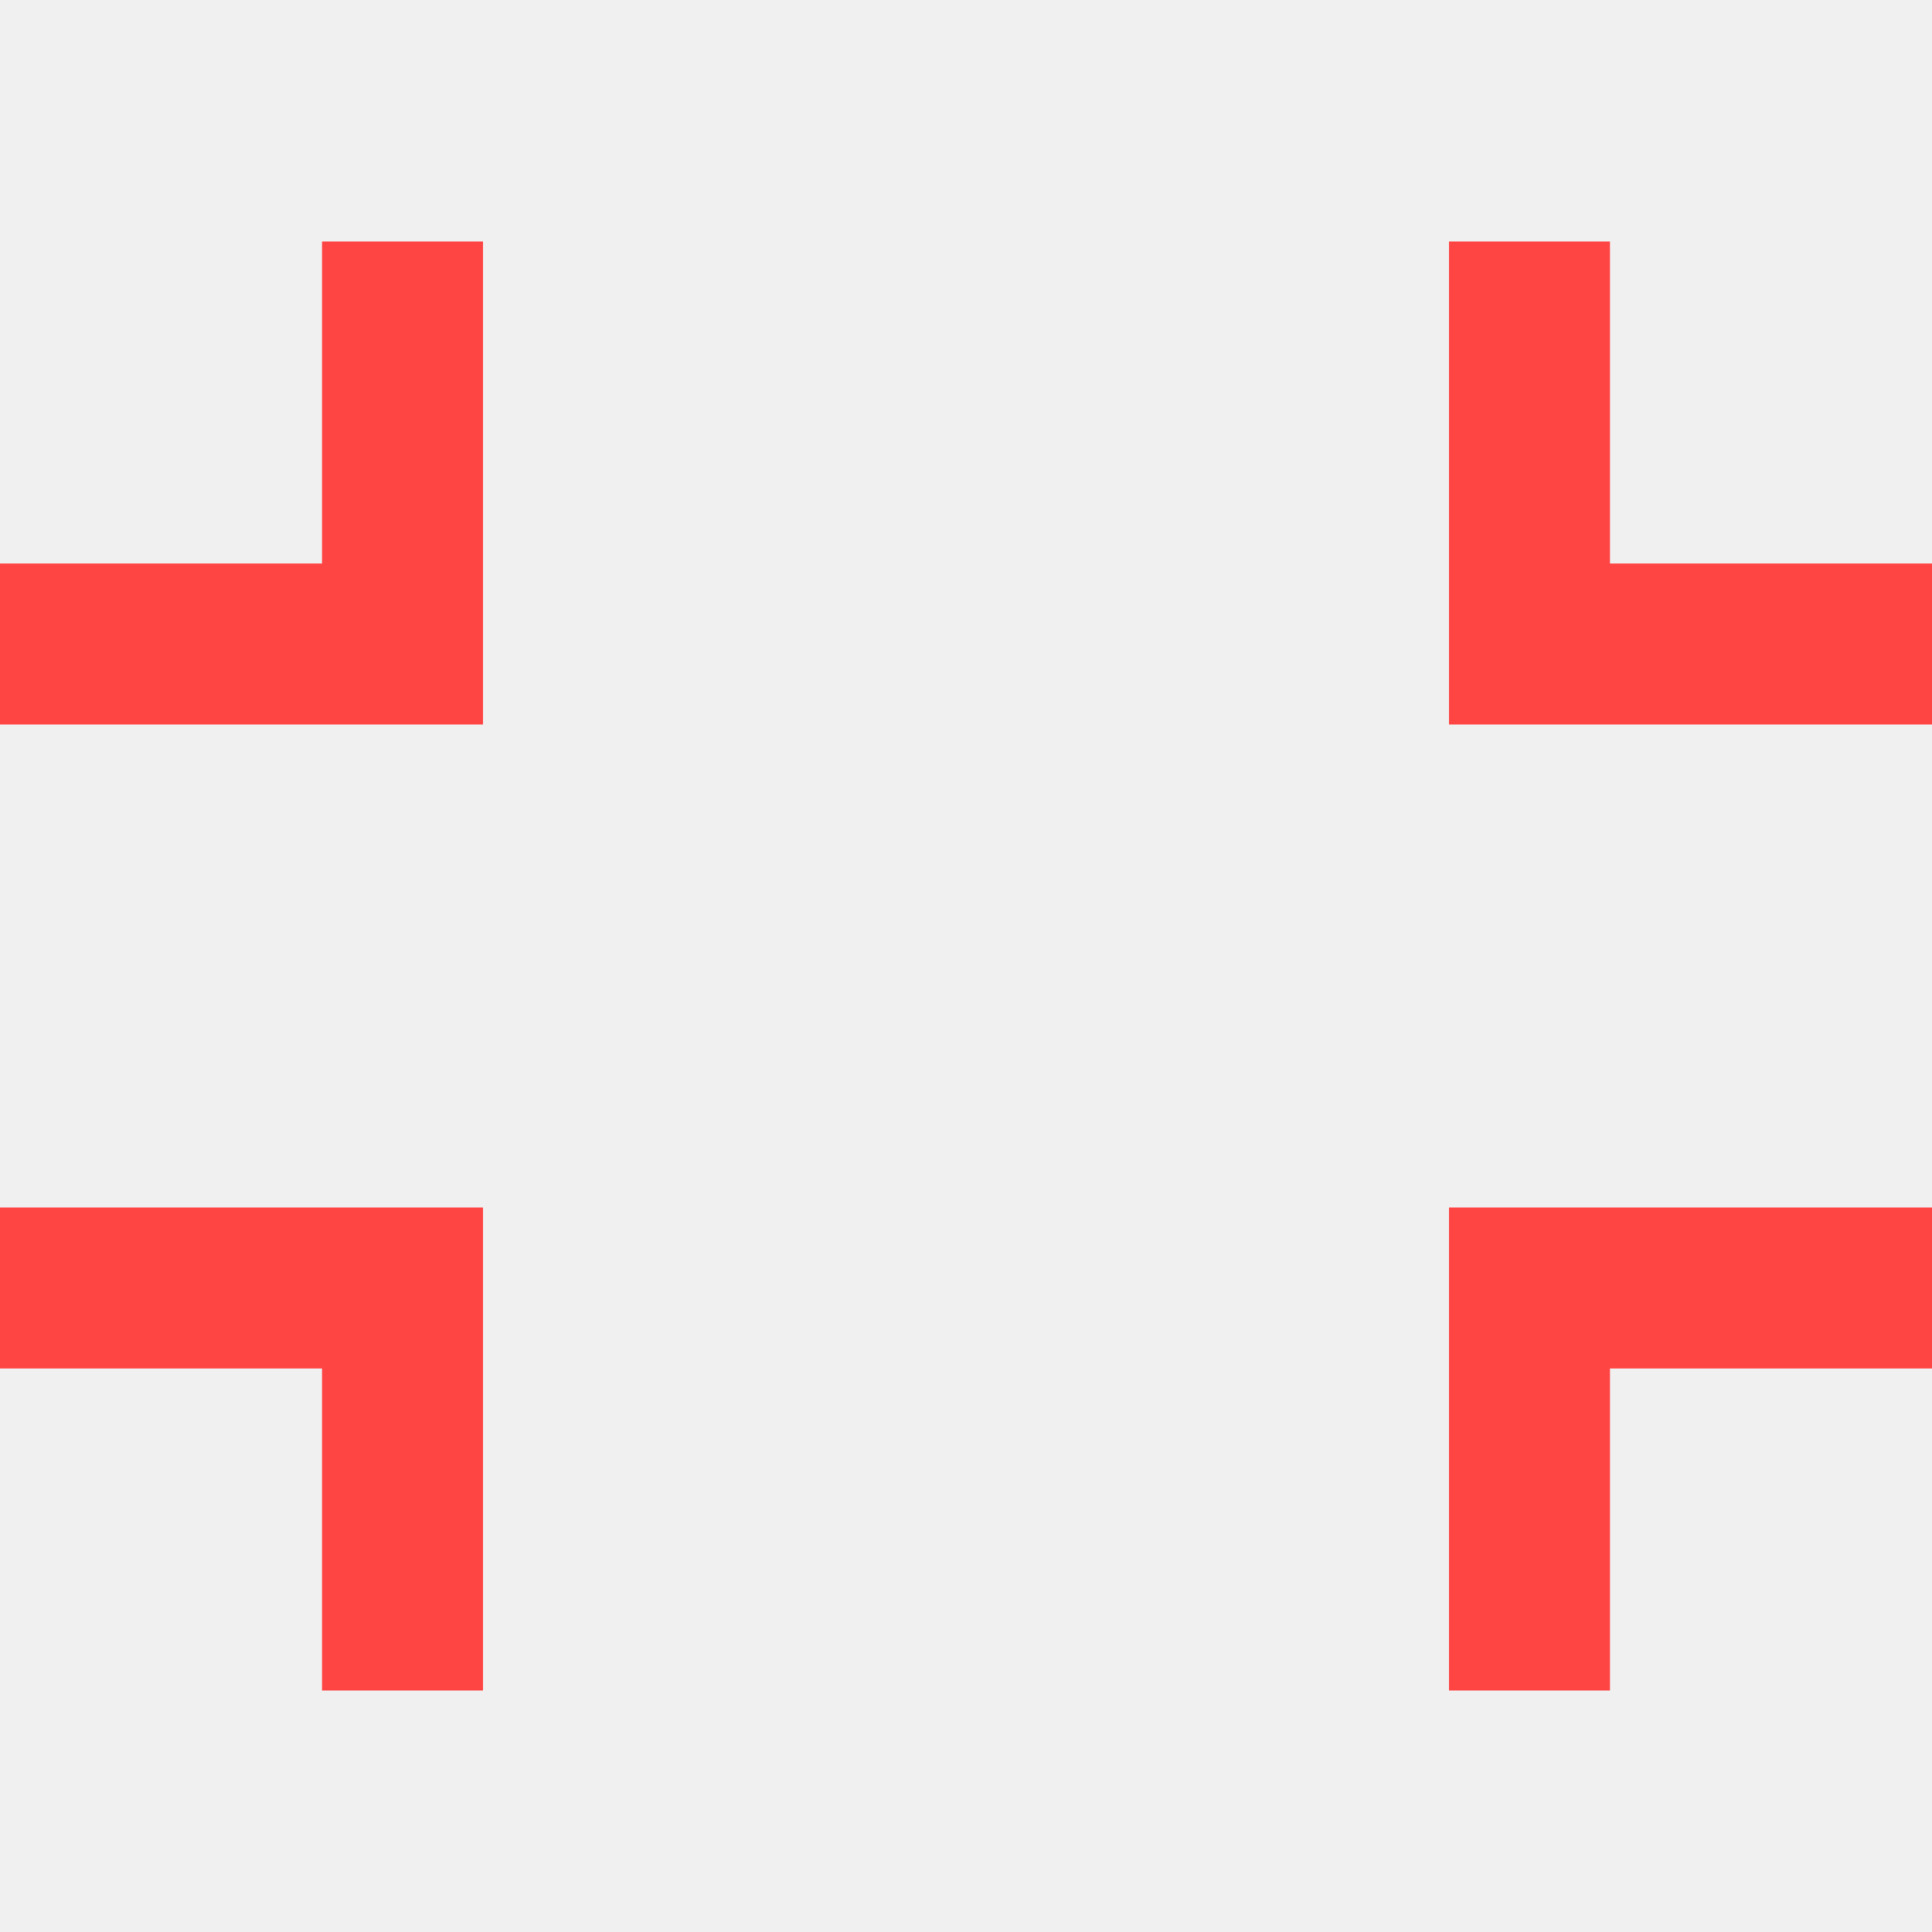
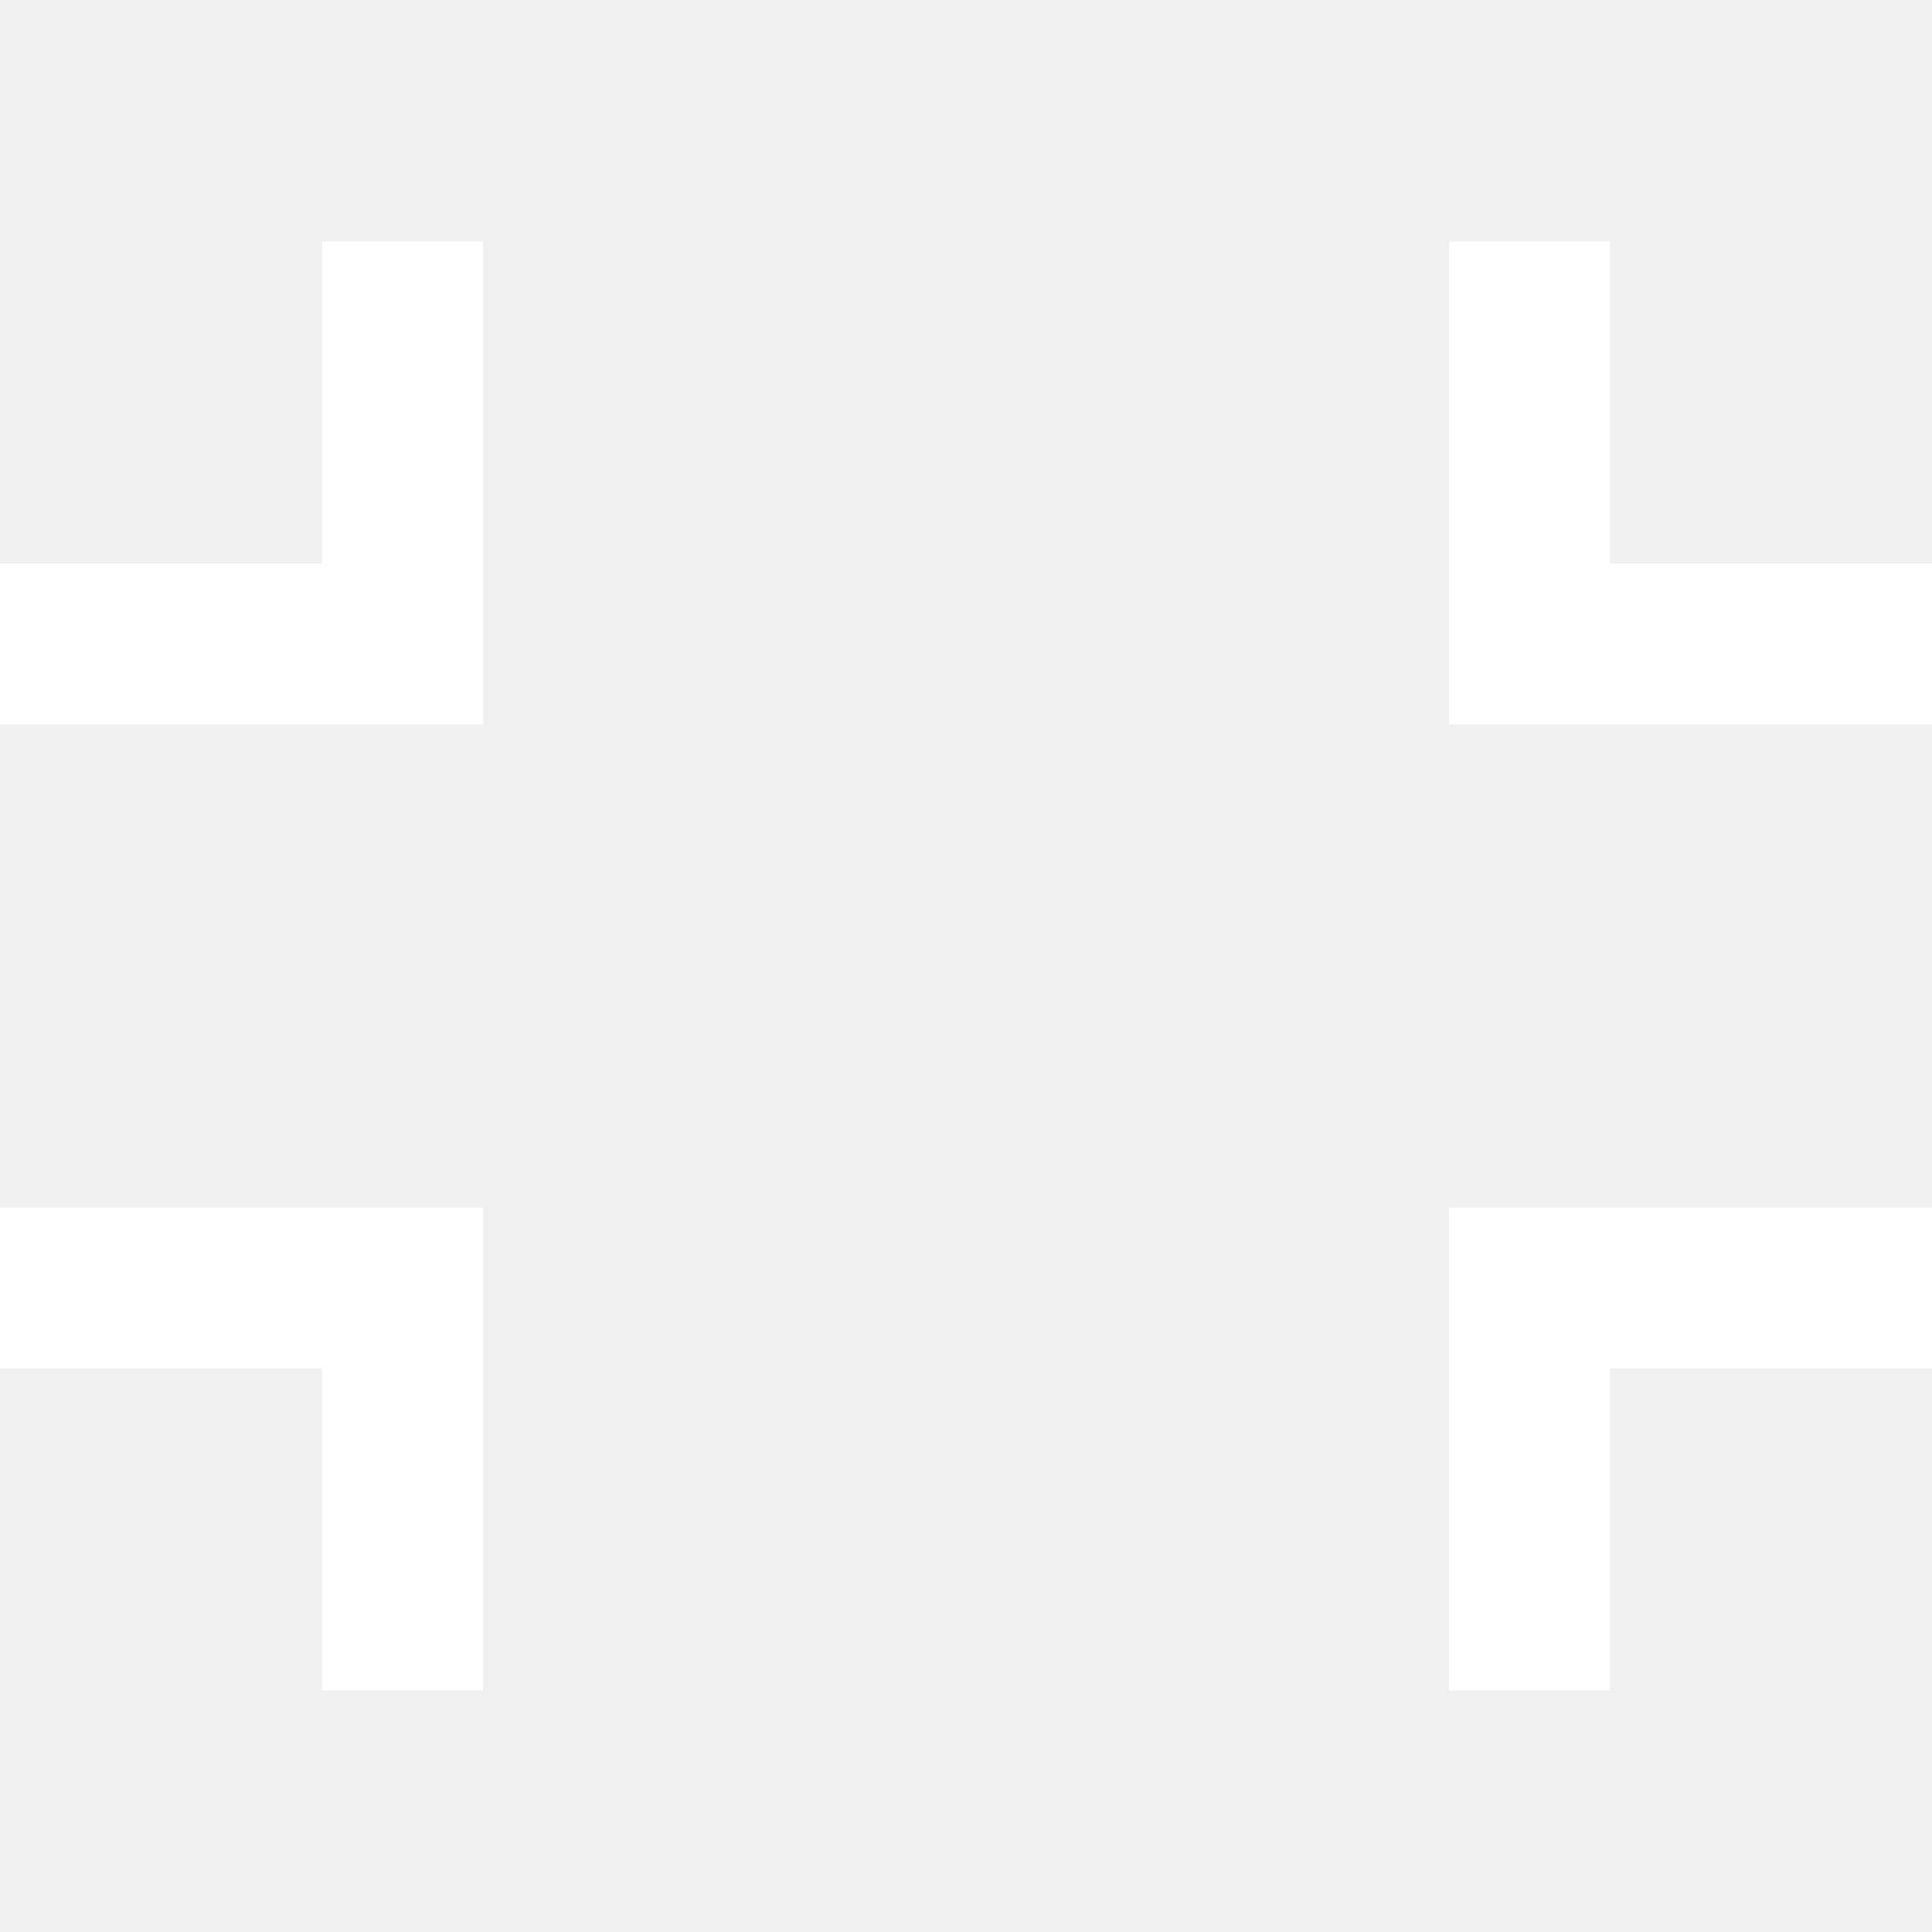
- <svg xmlns="http://www.w3.org/2000/svg" width="40" height="40" viewBox="0 0 24 24" fill="#f44">
+ <svg xmlns="http://www.w3.org/2000/svg" width="40" height="40" viewBox="0 0 24 24" fill="#fff">
  <path d="M18 3h2v4h4v2h-6v-6zm6 12v2h-4v4h-2v-6h6zm-18 6h-2v-4h-4v-2h6v6zm-6-12v-2h4v-4h2v6h-6z" />
</svg>
